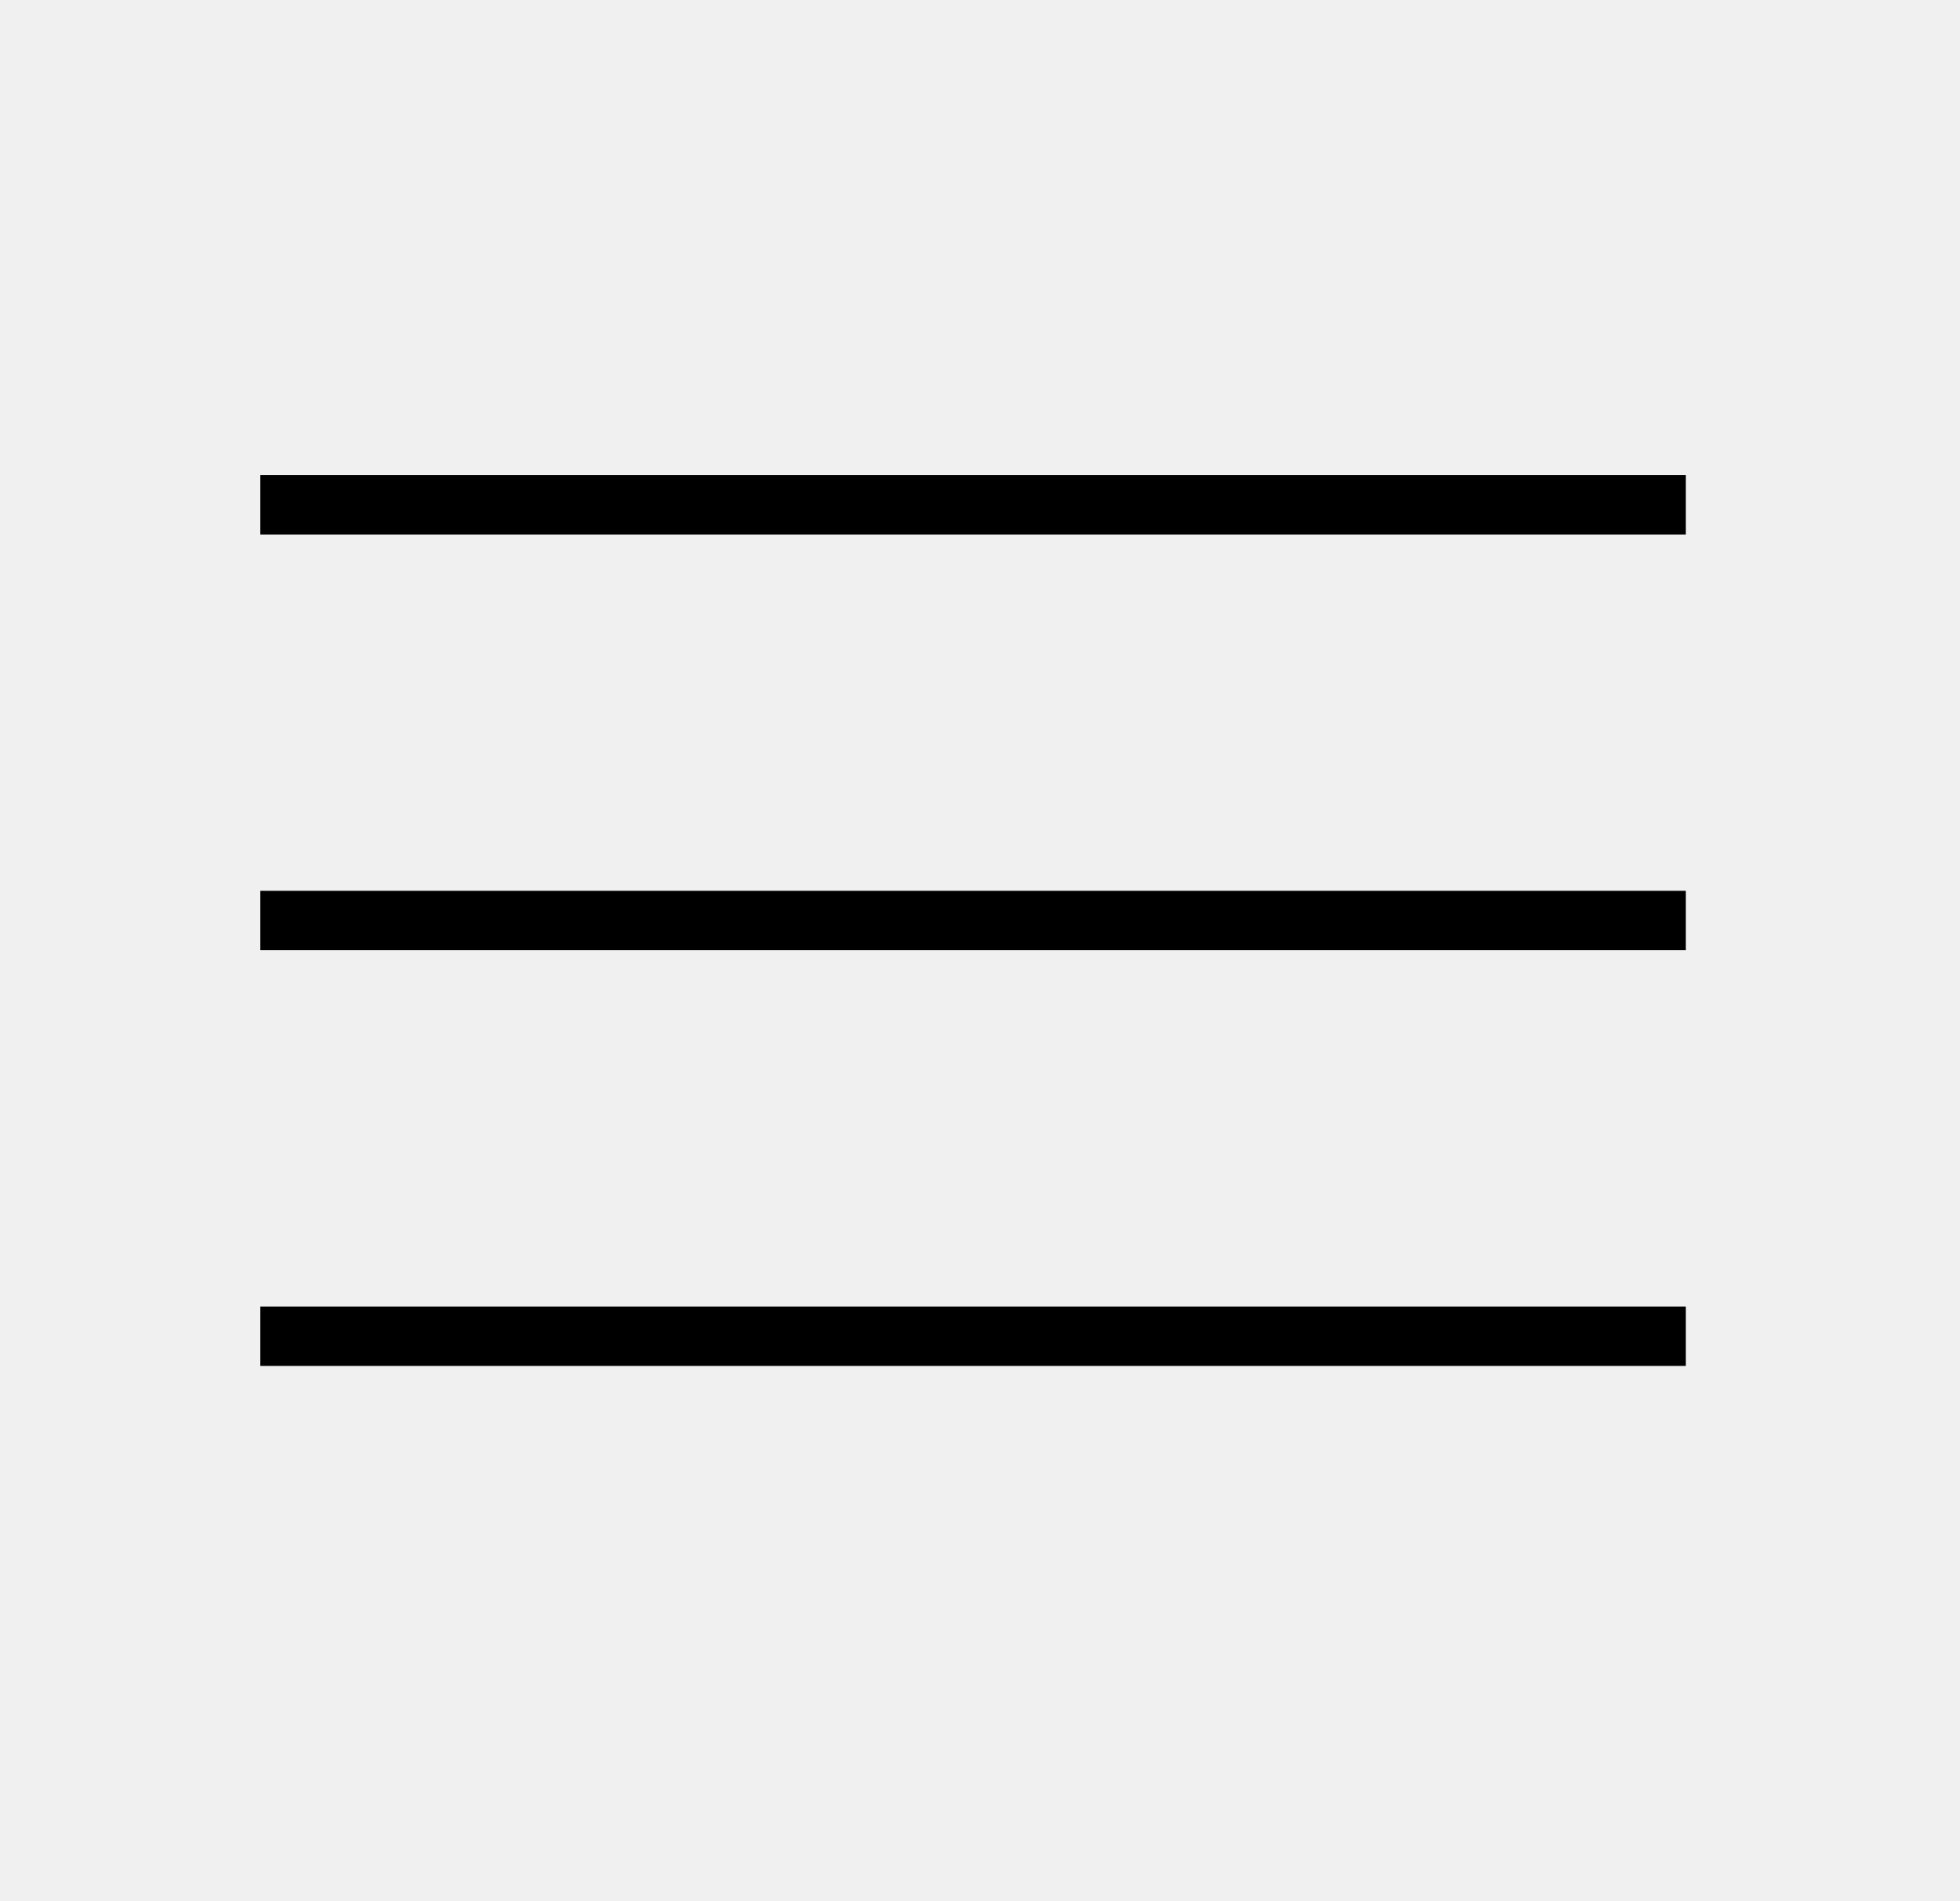
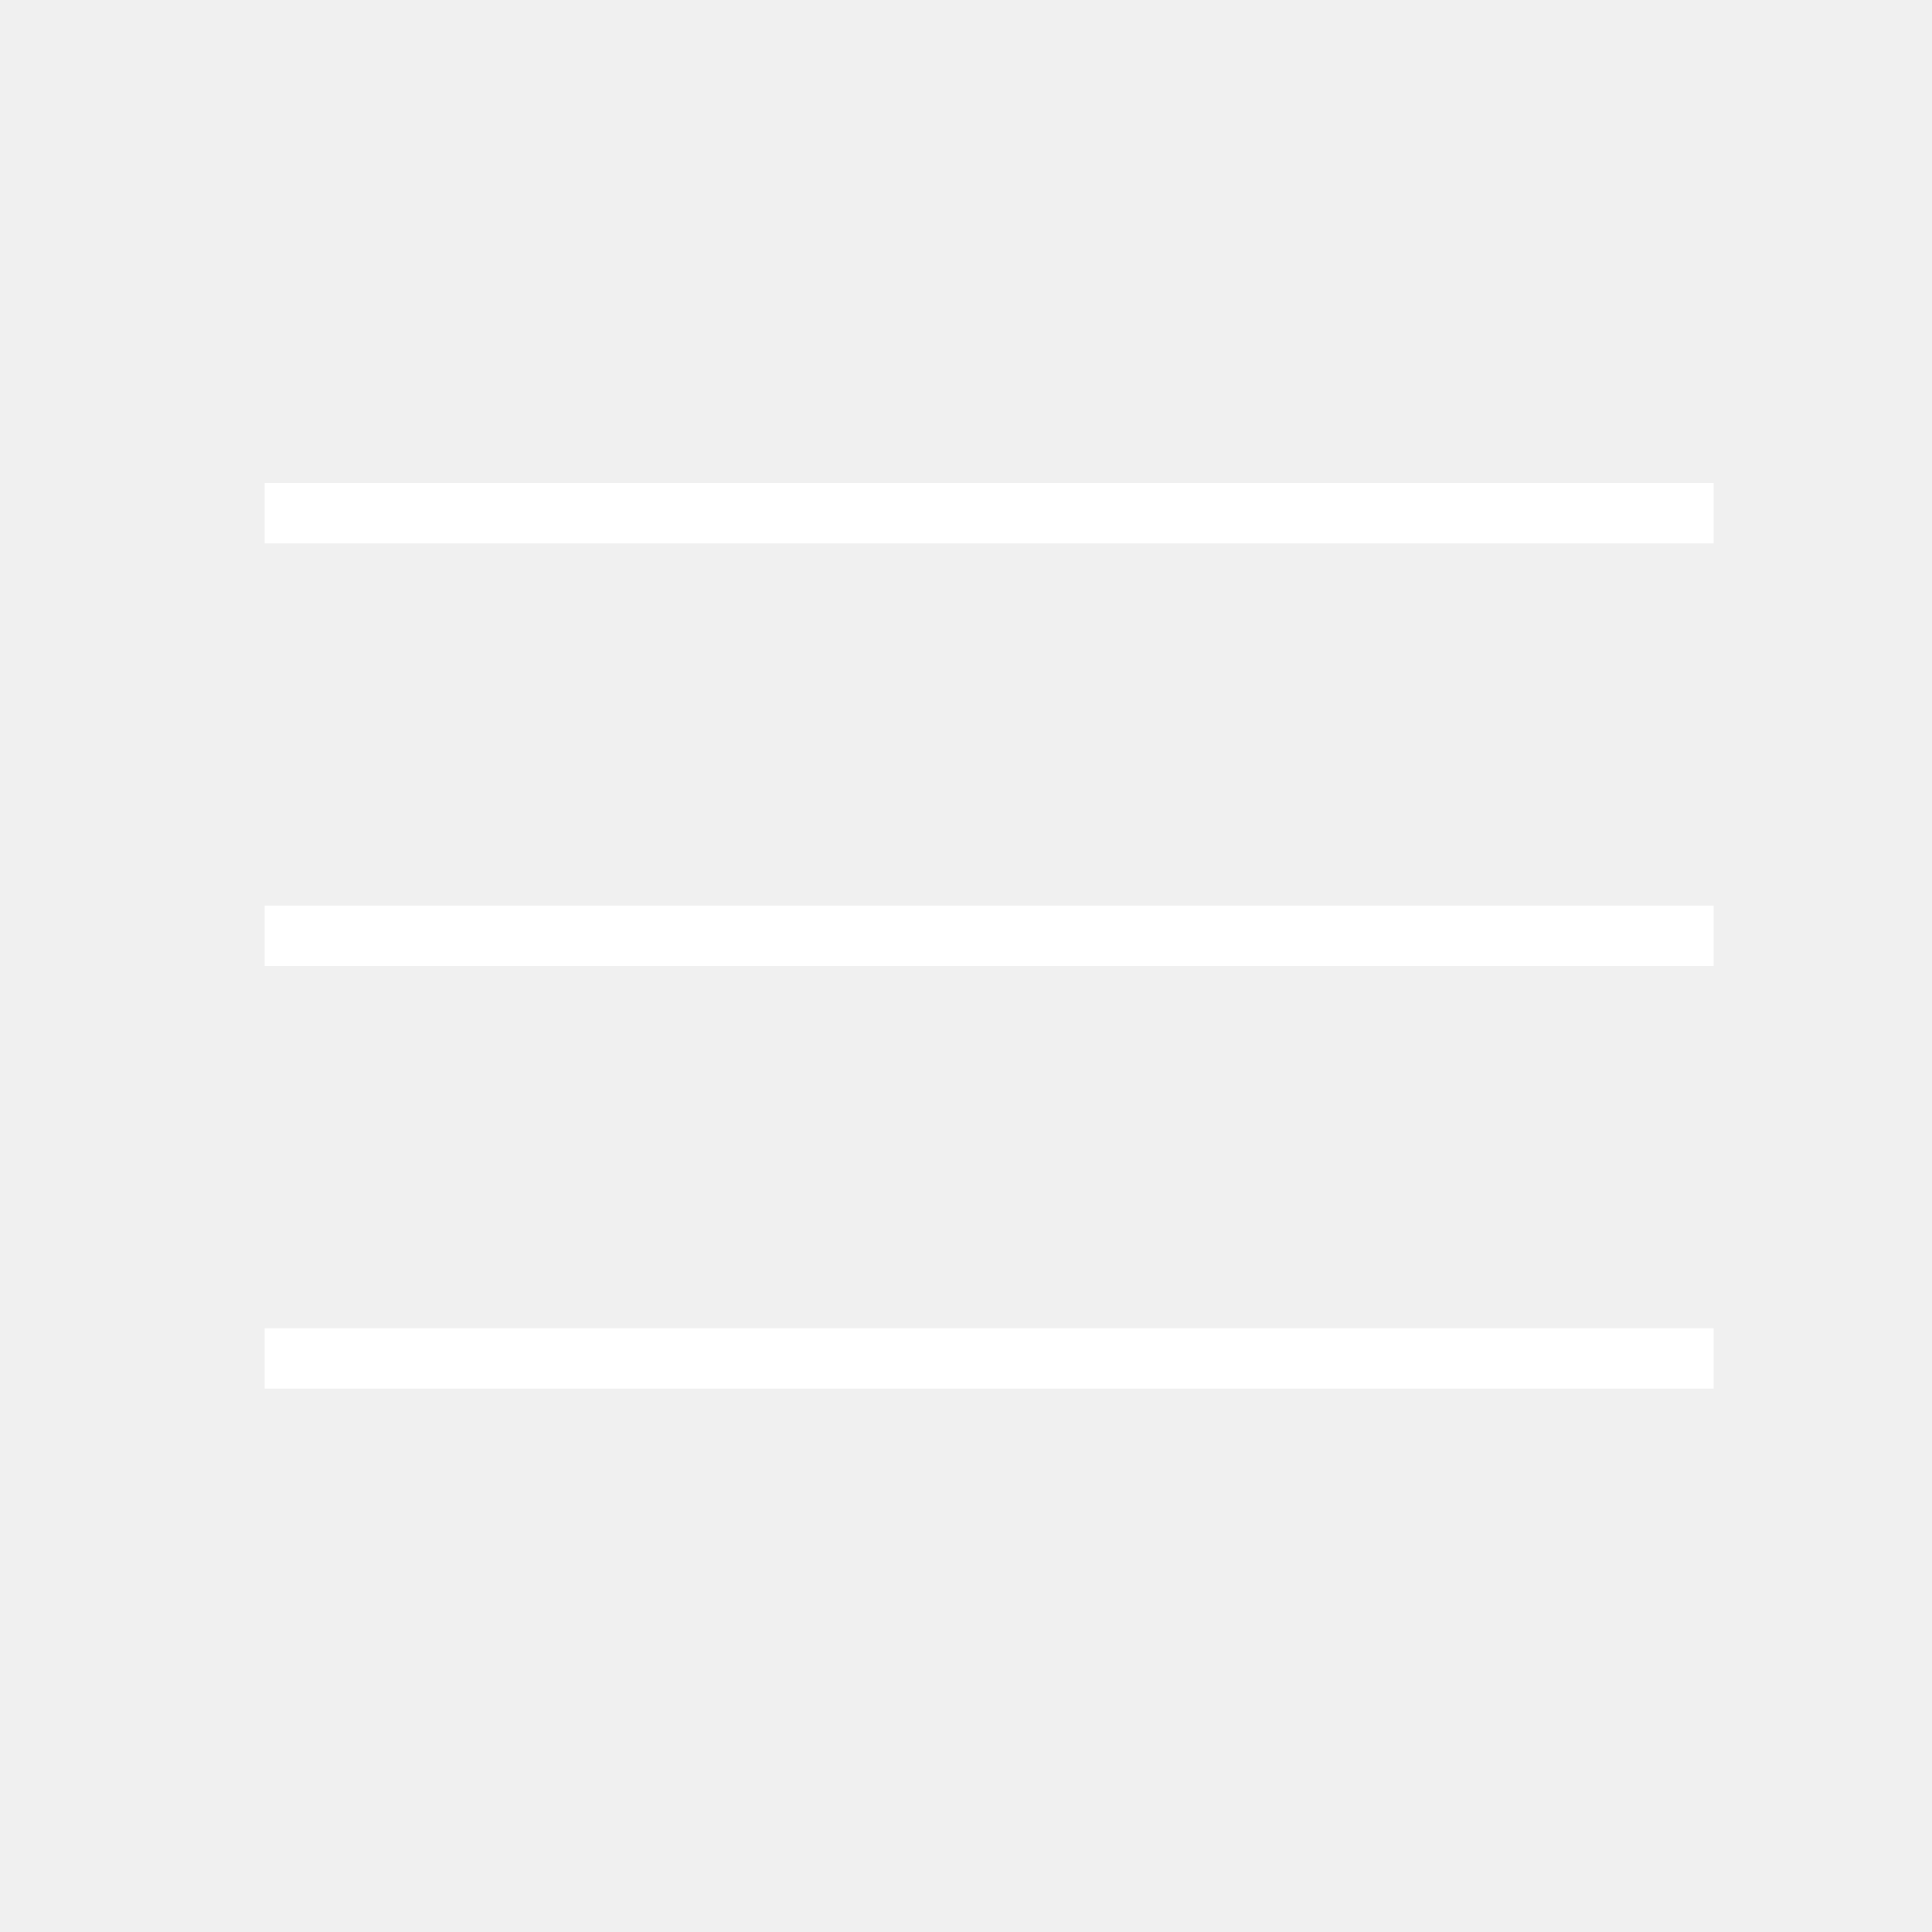
- <svg xmlns="http://www.w3.org/2000/svg" width="33" height="32" viewBox="0 0 33 32" fill="none">
-   <line x1="4.383" y1="8.5" x2="28.383" y2="8.5" stroke="black" />
-   <line x1="4.383" y1="15.5" x2="28.383" y2="15.5" stroke="black" />
-   <line x1="4.383" y1="22.5" x2="28.383" y2="22.5" stroke="black" />
+ <svg xmlns="http://www.w3.org/2000/svg" width="32" height="32" viewBox="0 0 32 32" fill="none">
+   <line x1="4.383" y1="8.5" x2="28.383" y2="8.5" stroke="white" />
+   <line x1="4.383" y1="15.5" x2="28.383" y2="15.5" stroke="white" />
+   <line x1="4.383" y1="22.5" x2="28.383" y2="22.5" stroke="white" />
</svg>
